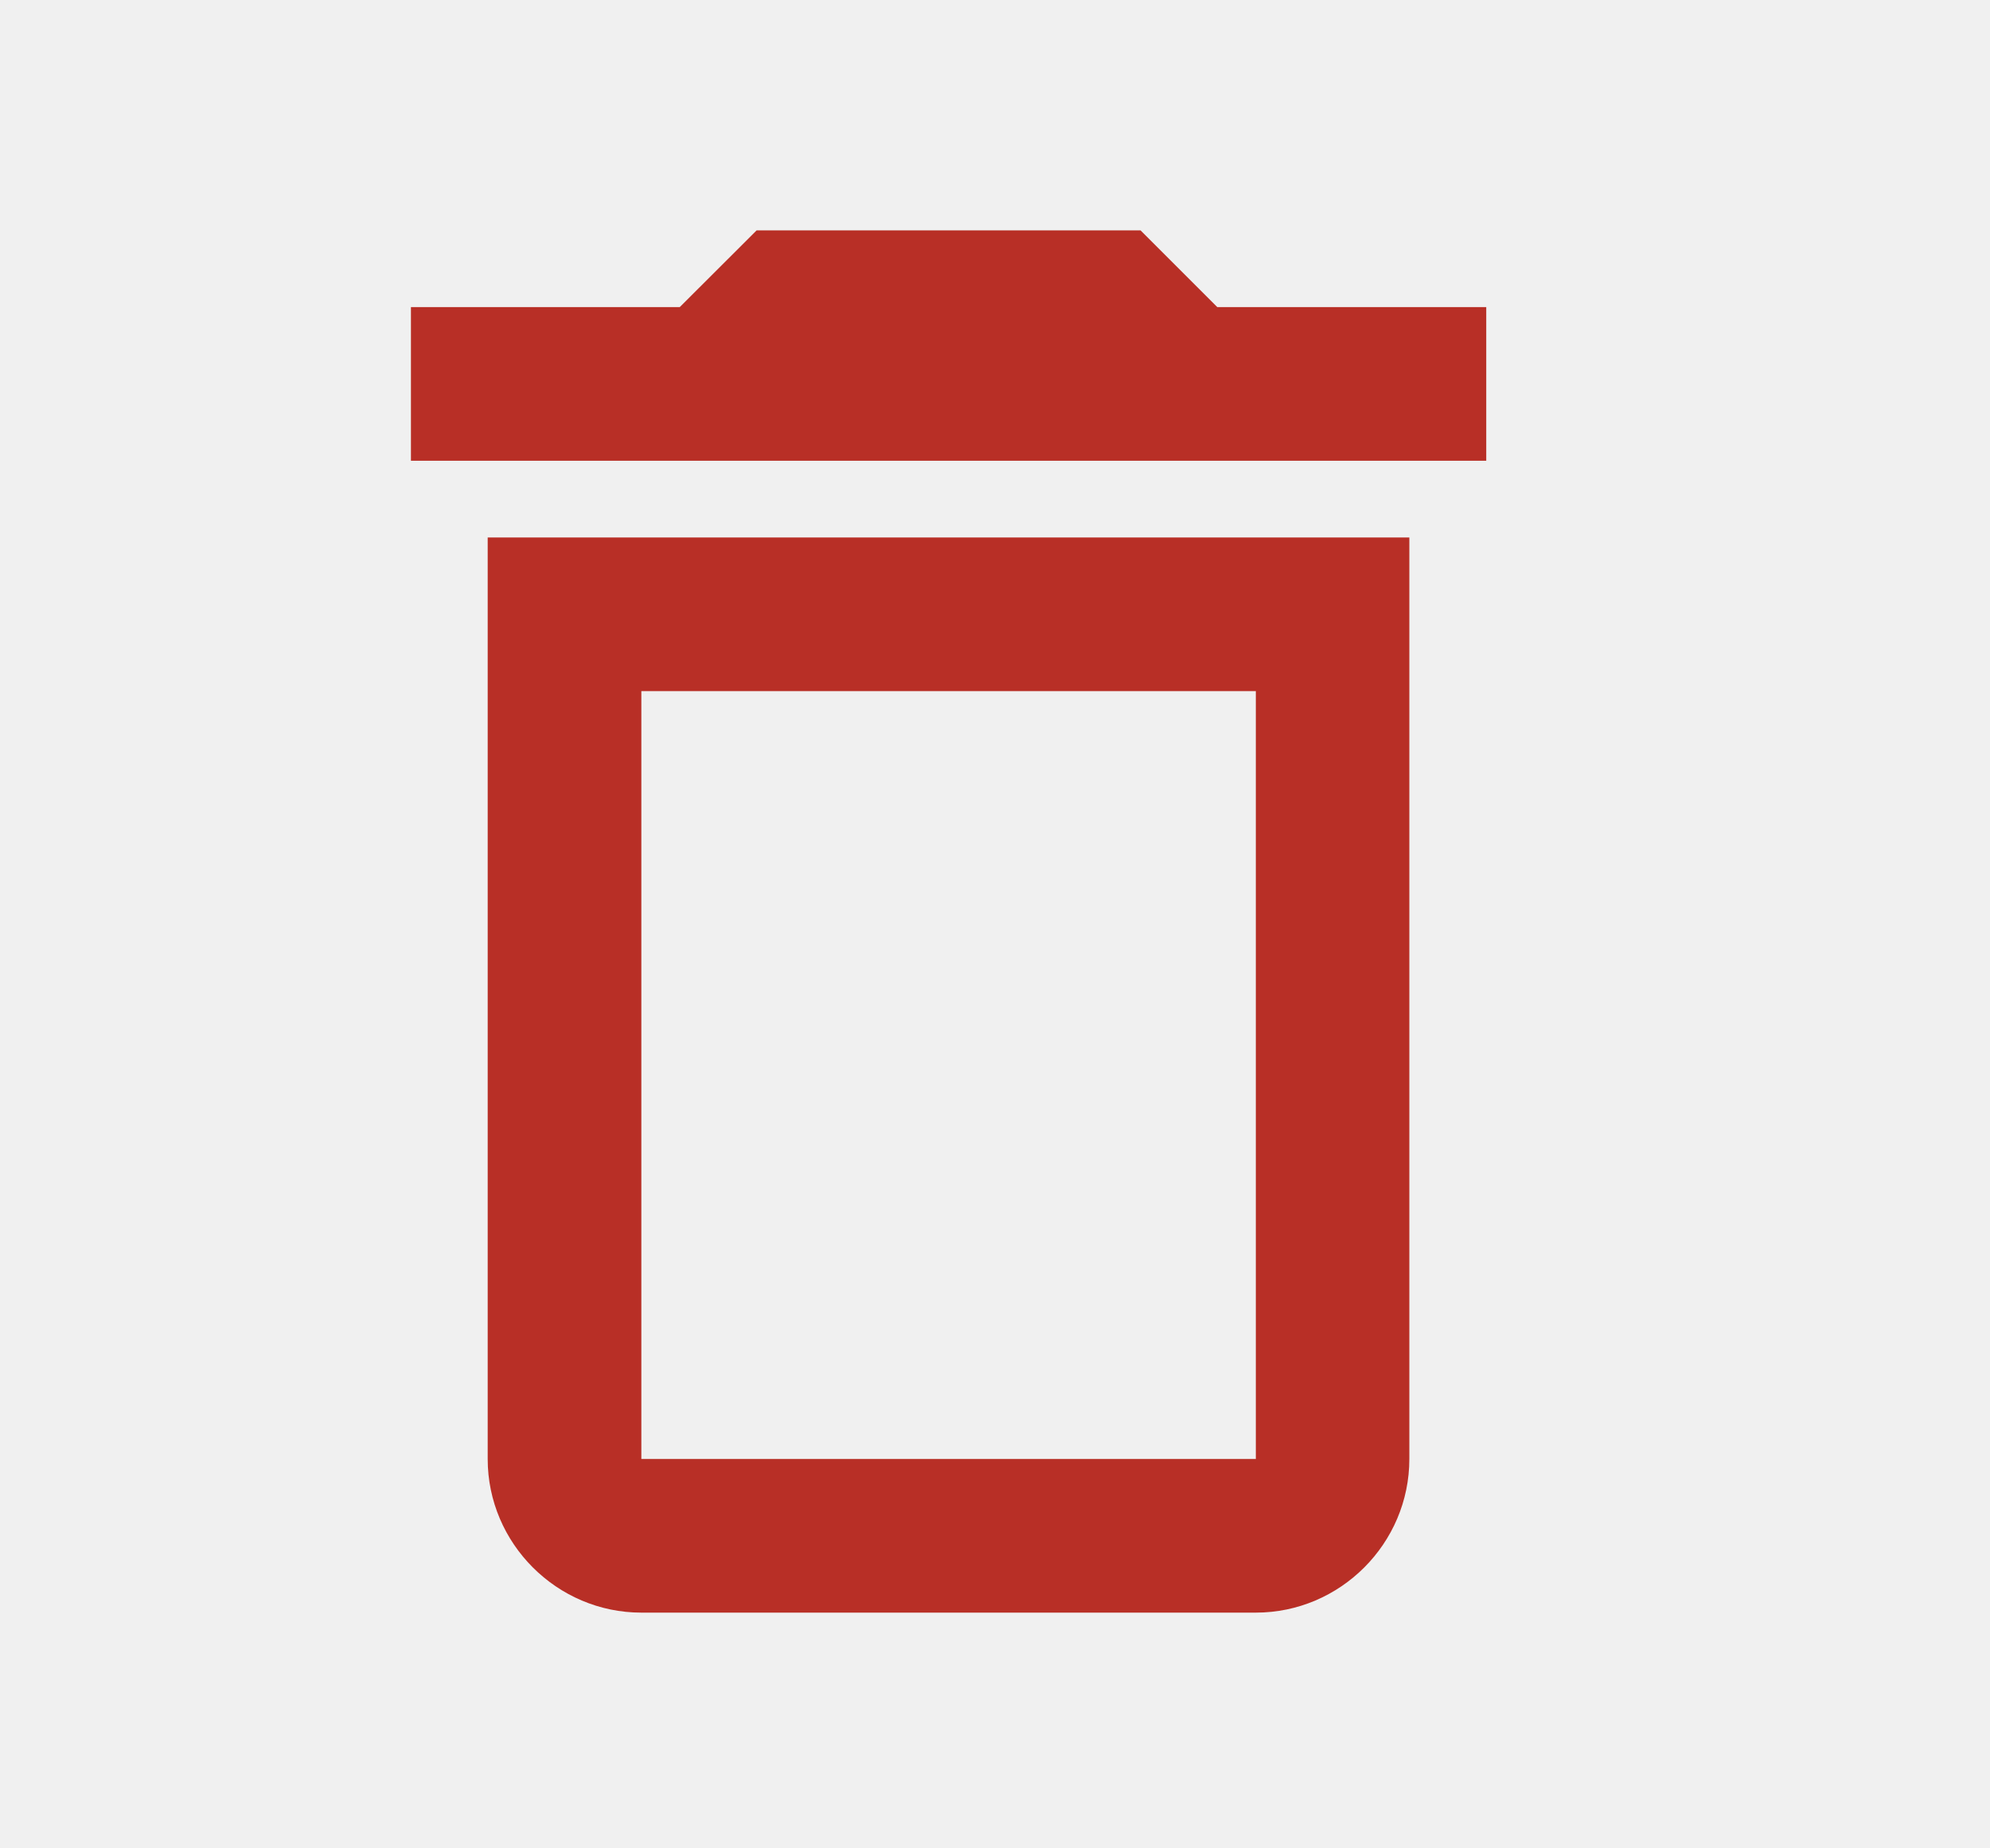
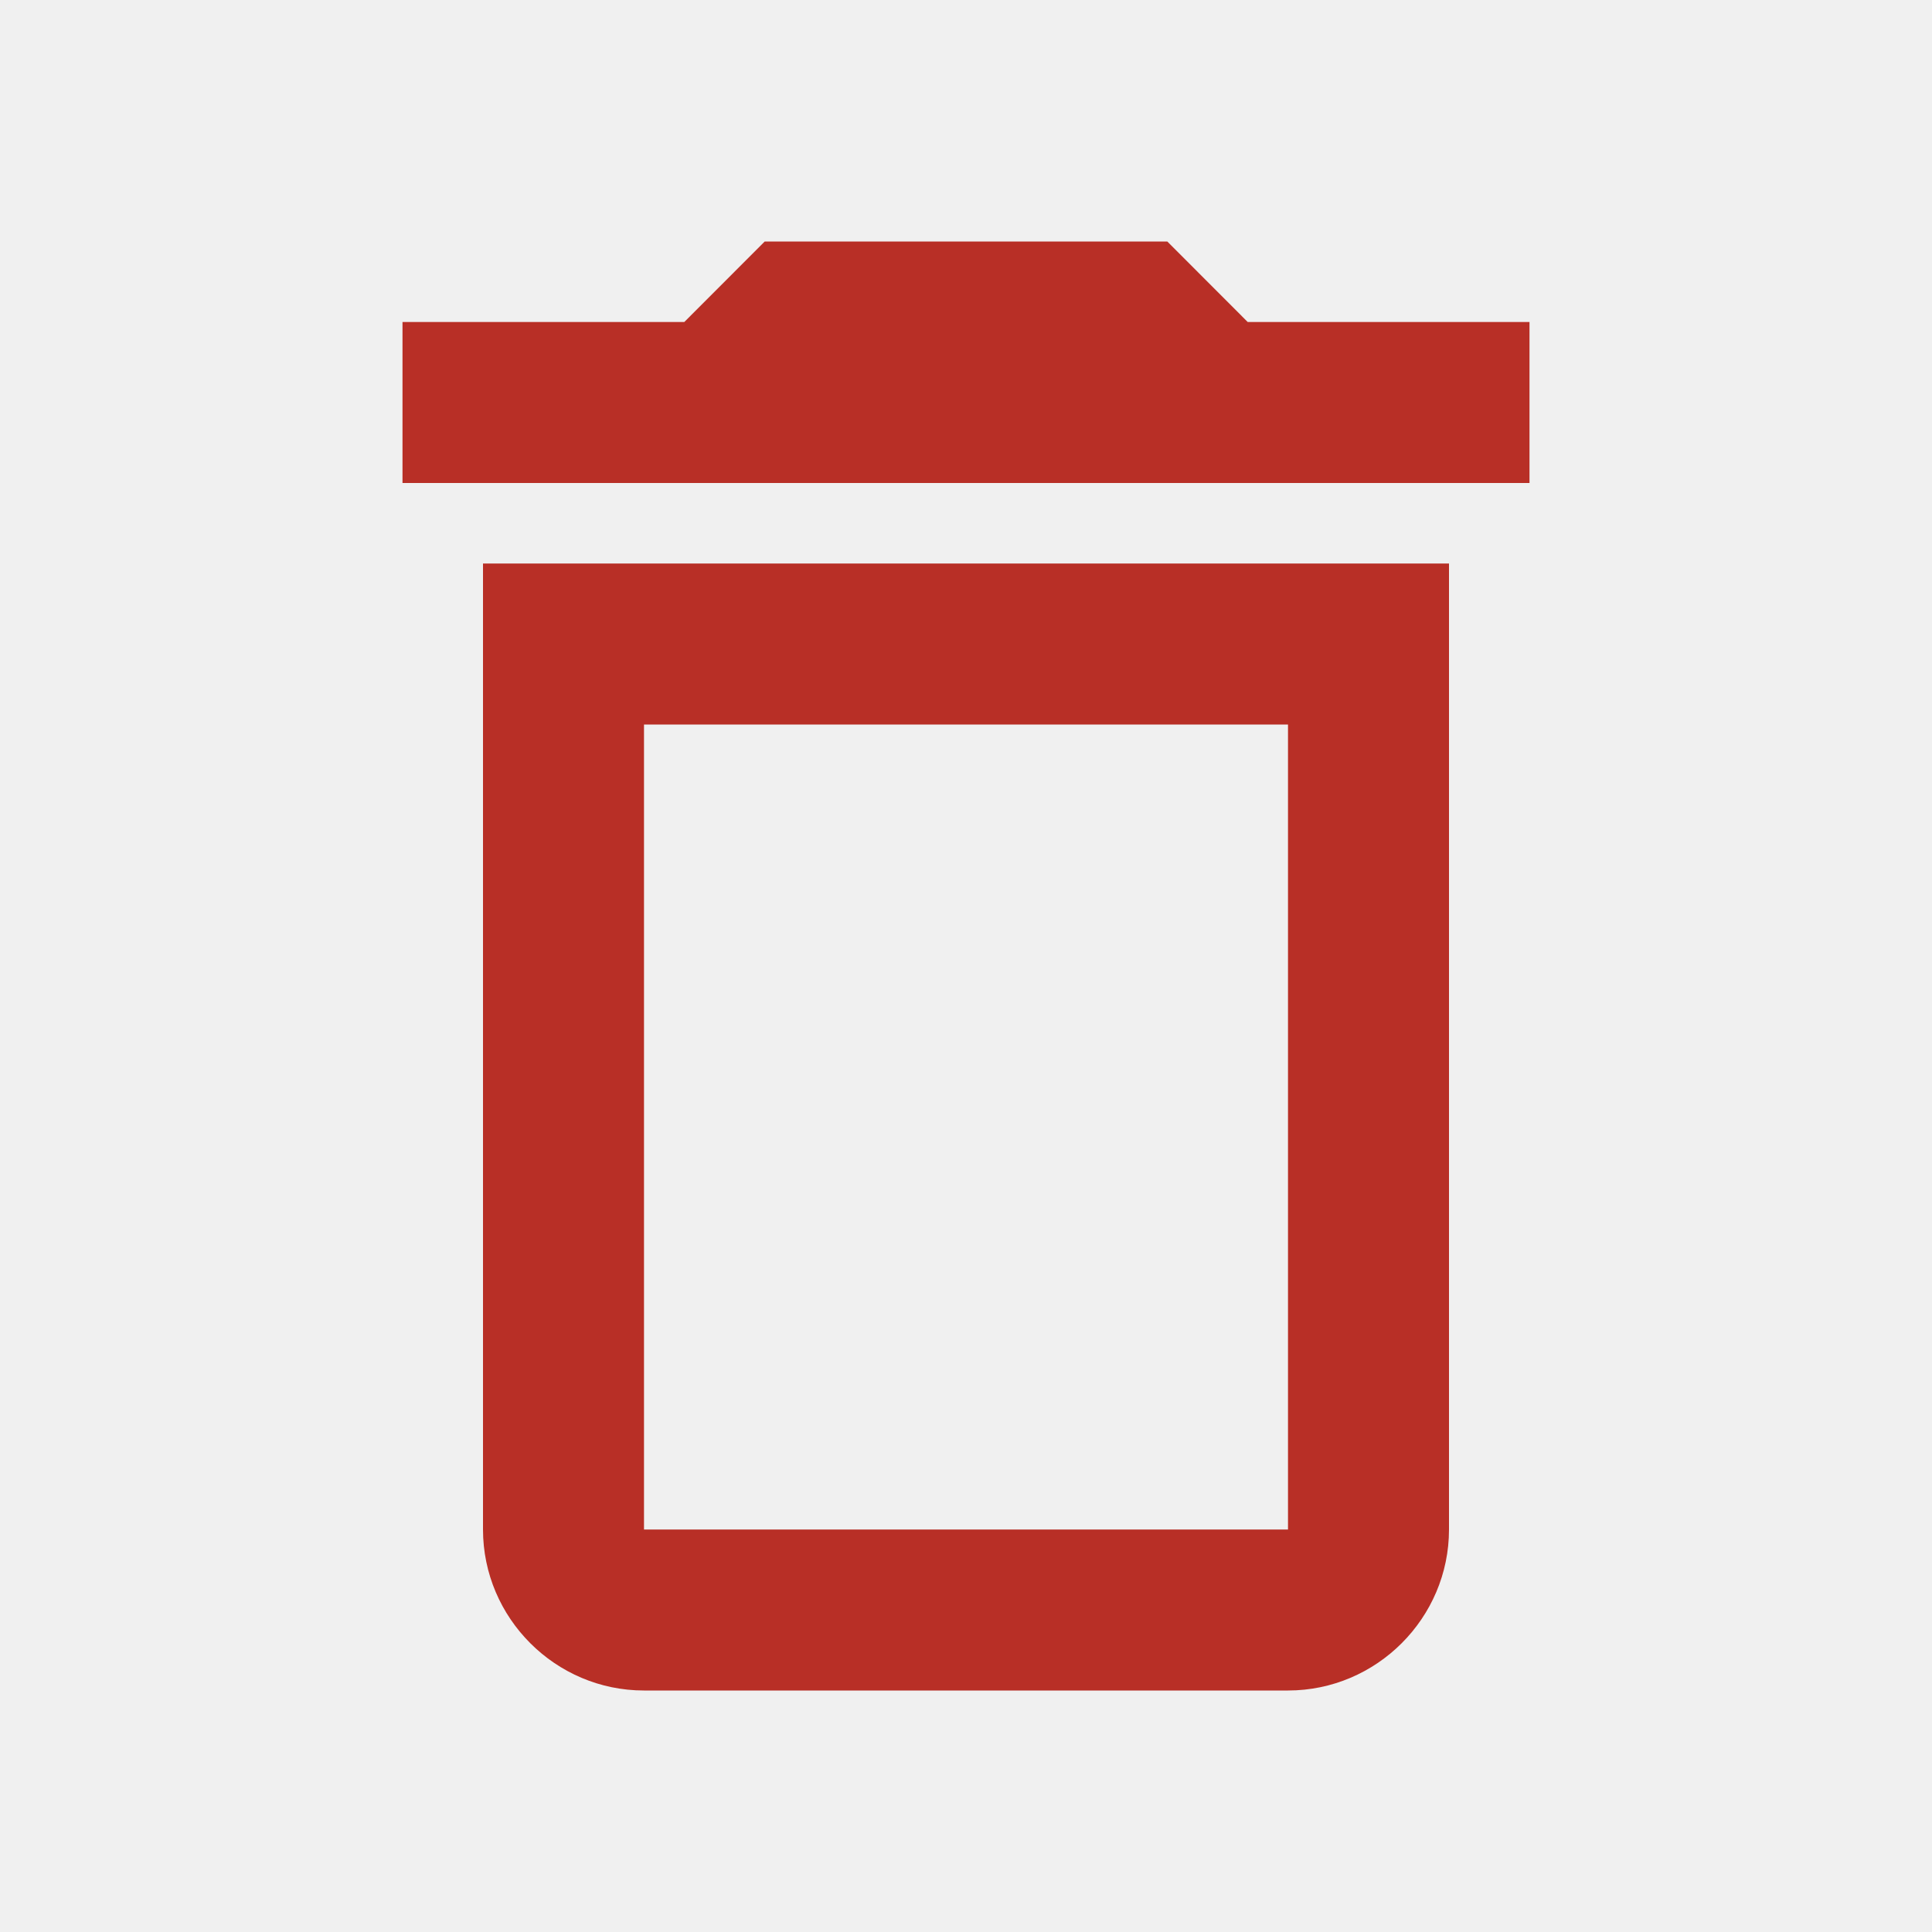
- <svg xmlns="http://www.w3.org/2000/svg" width="14" height="13" viewBox="0 0 14 13" fill="none">
-   <path d="M8.835 4.863V10.266H4.512V4.863H8.835ZM8.024 1.621H5.323L4.782 2.161H2.891V3.242H10.456V2.161H8.564L8.024 1.621ZM9.915 3.782H3.431V10.266C3.431 10.86 3.918 11.347 4.512 11.347H8.835C9.429 11.347 9.915 10.86 9.915 10.266V3.782Z" fill="#B82F26" />
+ <svg xmlns="http://www.w3.org/2000/svg" width="21" height="21" viewBox="0 0 21 21" fill="none">
+   <g clip-path="url(#clip0_242_991)">
+     <path d="M14 7.875V16.625H7V7.875H14ZM12.688 2.625H8.312L7.438 3.5H4.375V5.25H16.625V3.5H13.562L12.688 2.625ZM15.75 6.125H5.25V16.625C5.25 17.587 6.037 18.375 7 18.375H14C14.963 18.375 15.75 17.587 15.75 16.625V6.125Z" fill="#B82F26" />
+   </g>
+   <defs>
+     <clipPath id="clip0_242_991">
+       <rect width="21" height="21" fill="white" />
+     </clipPath>
+   </defs>
</svg>
